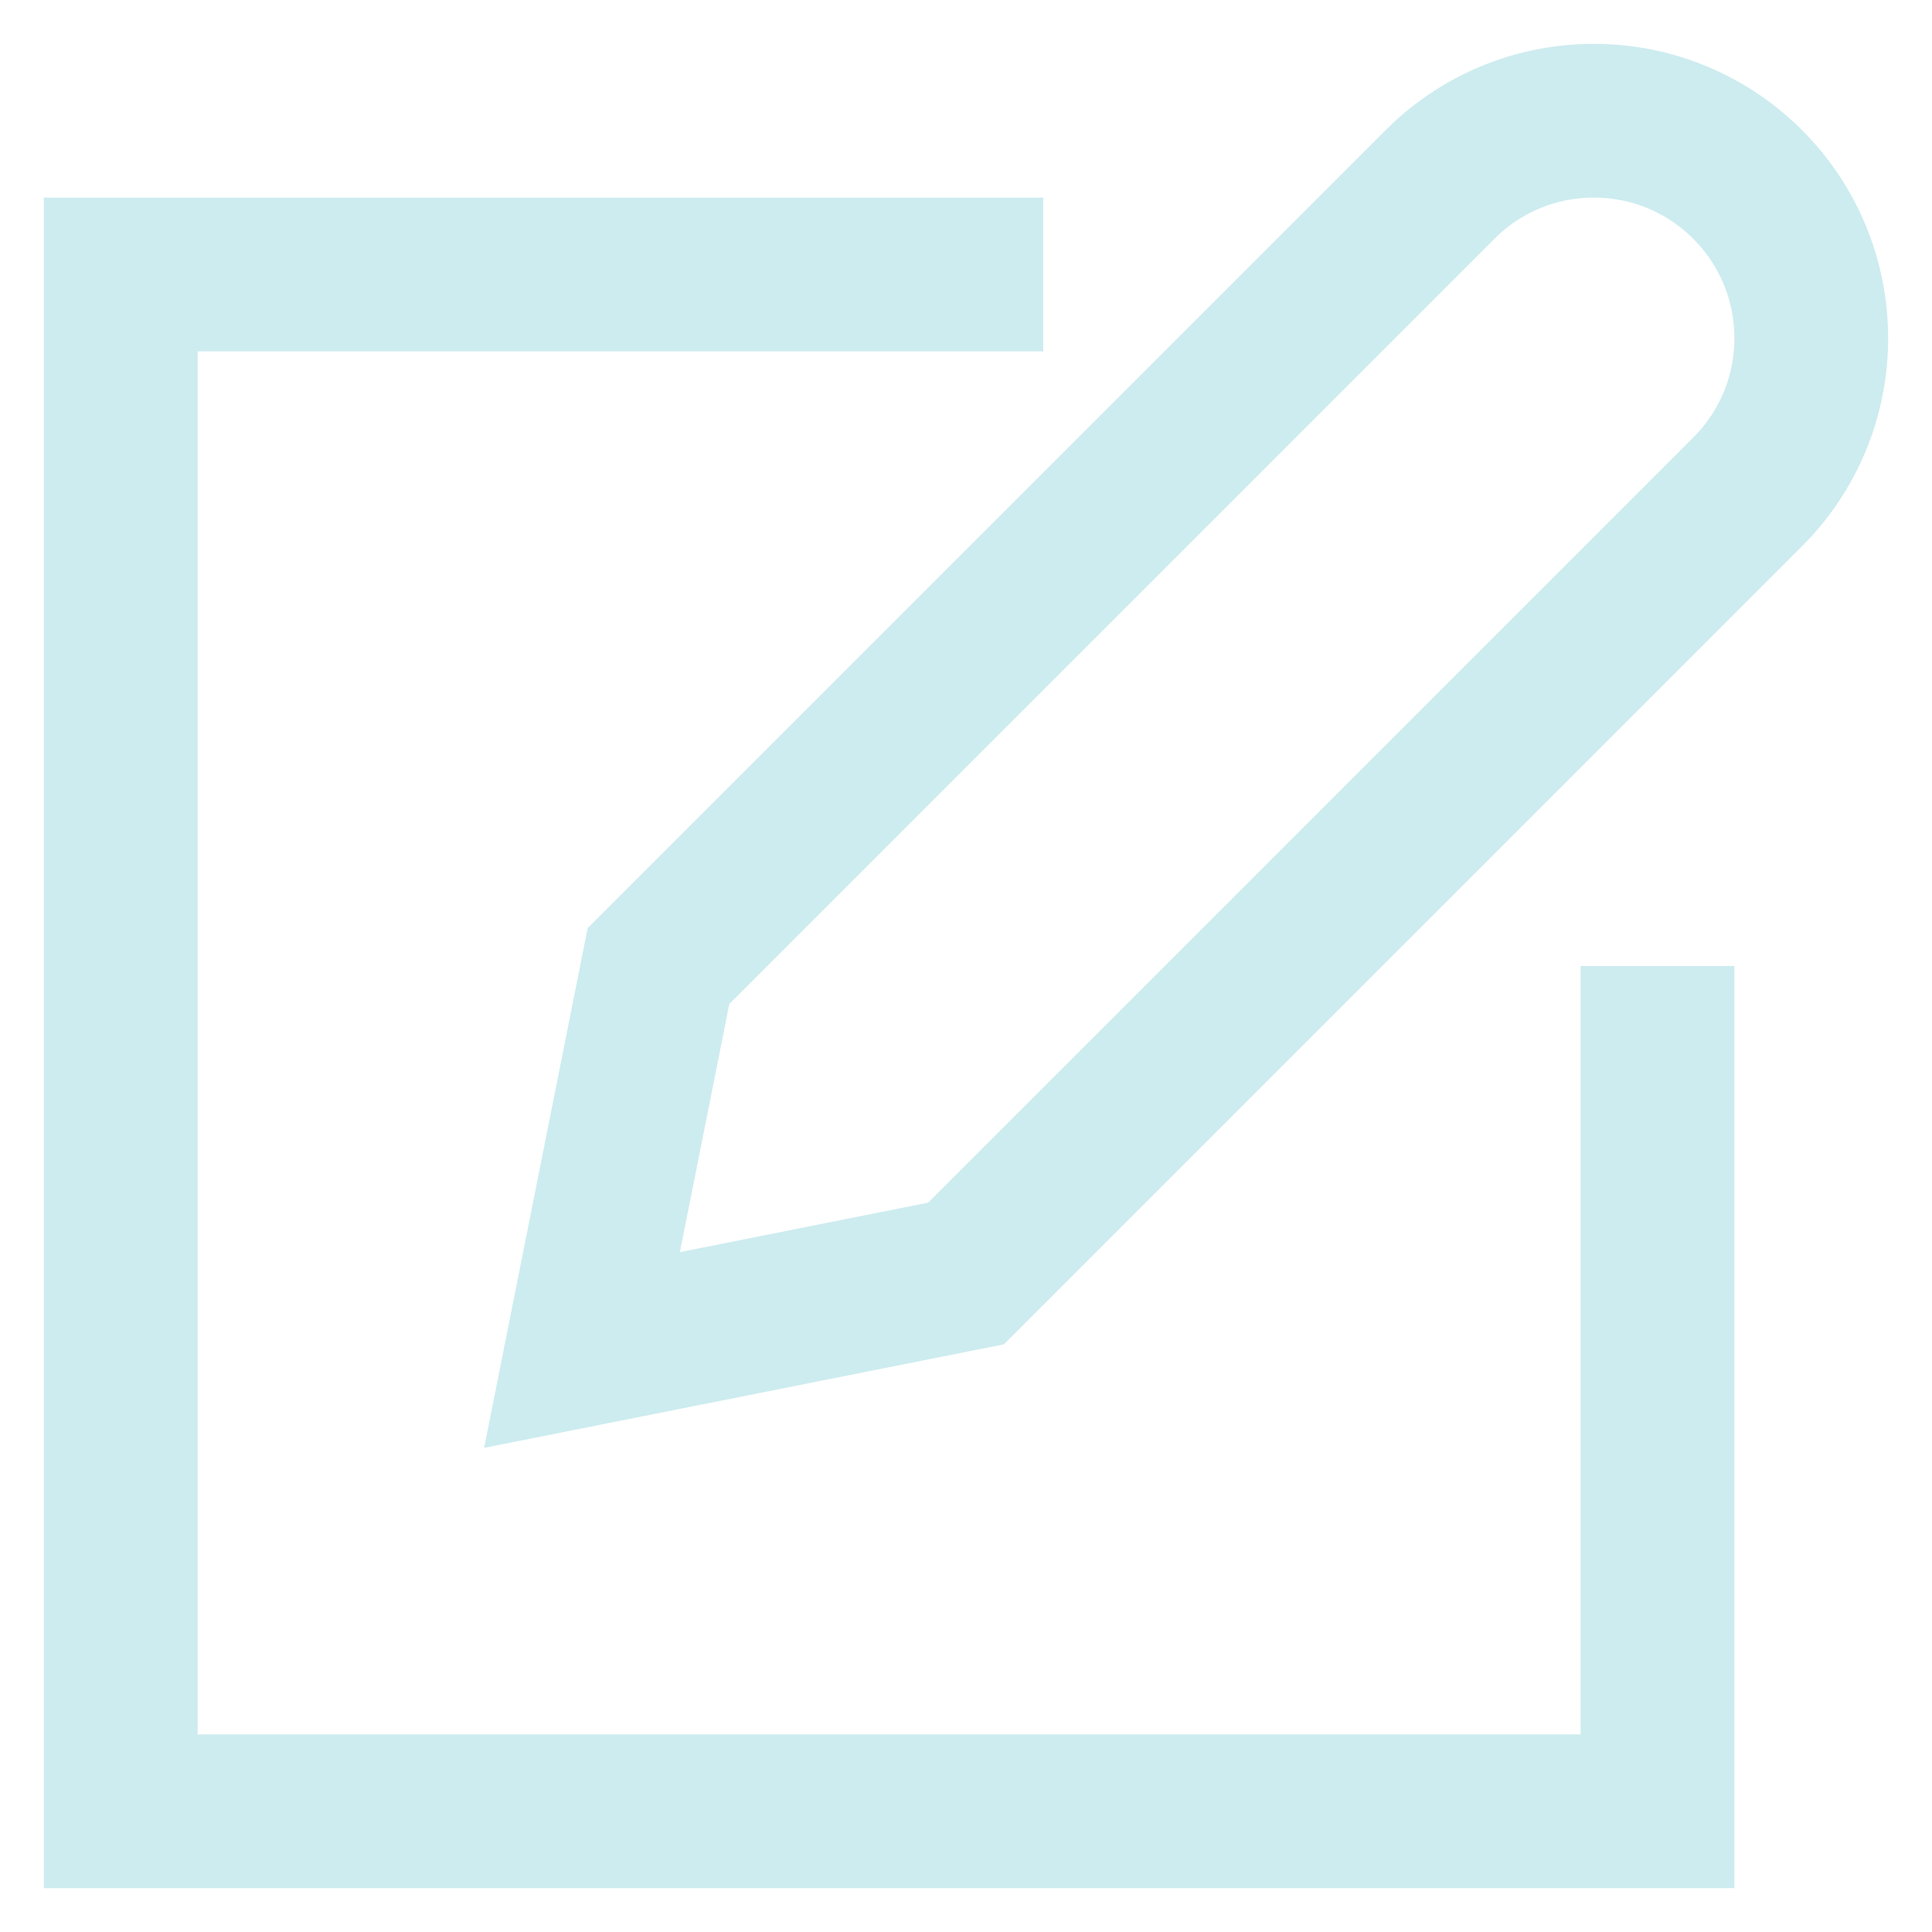
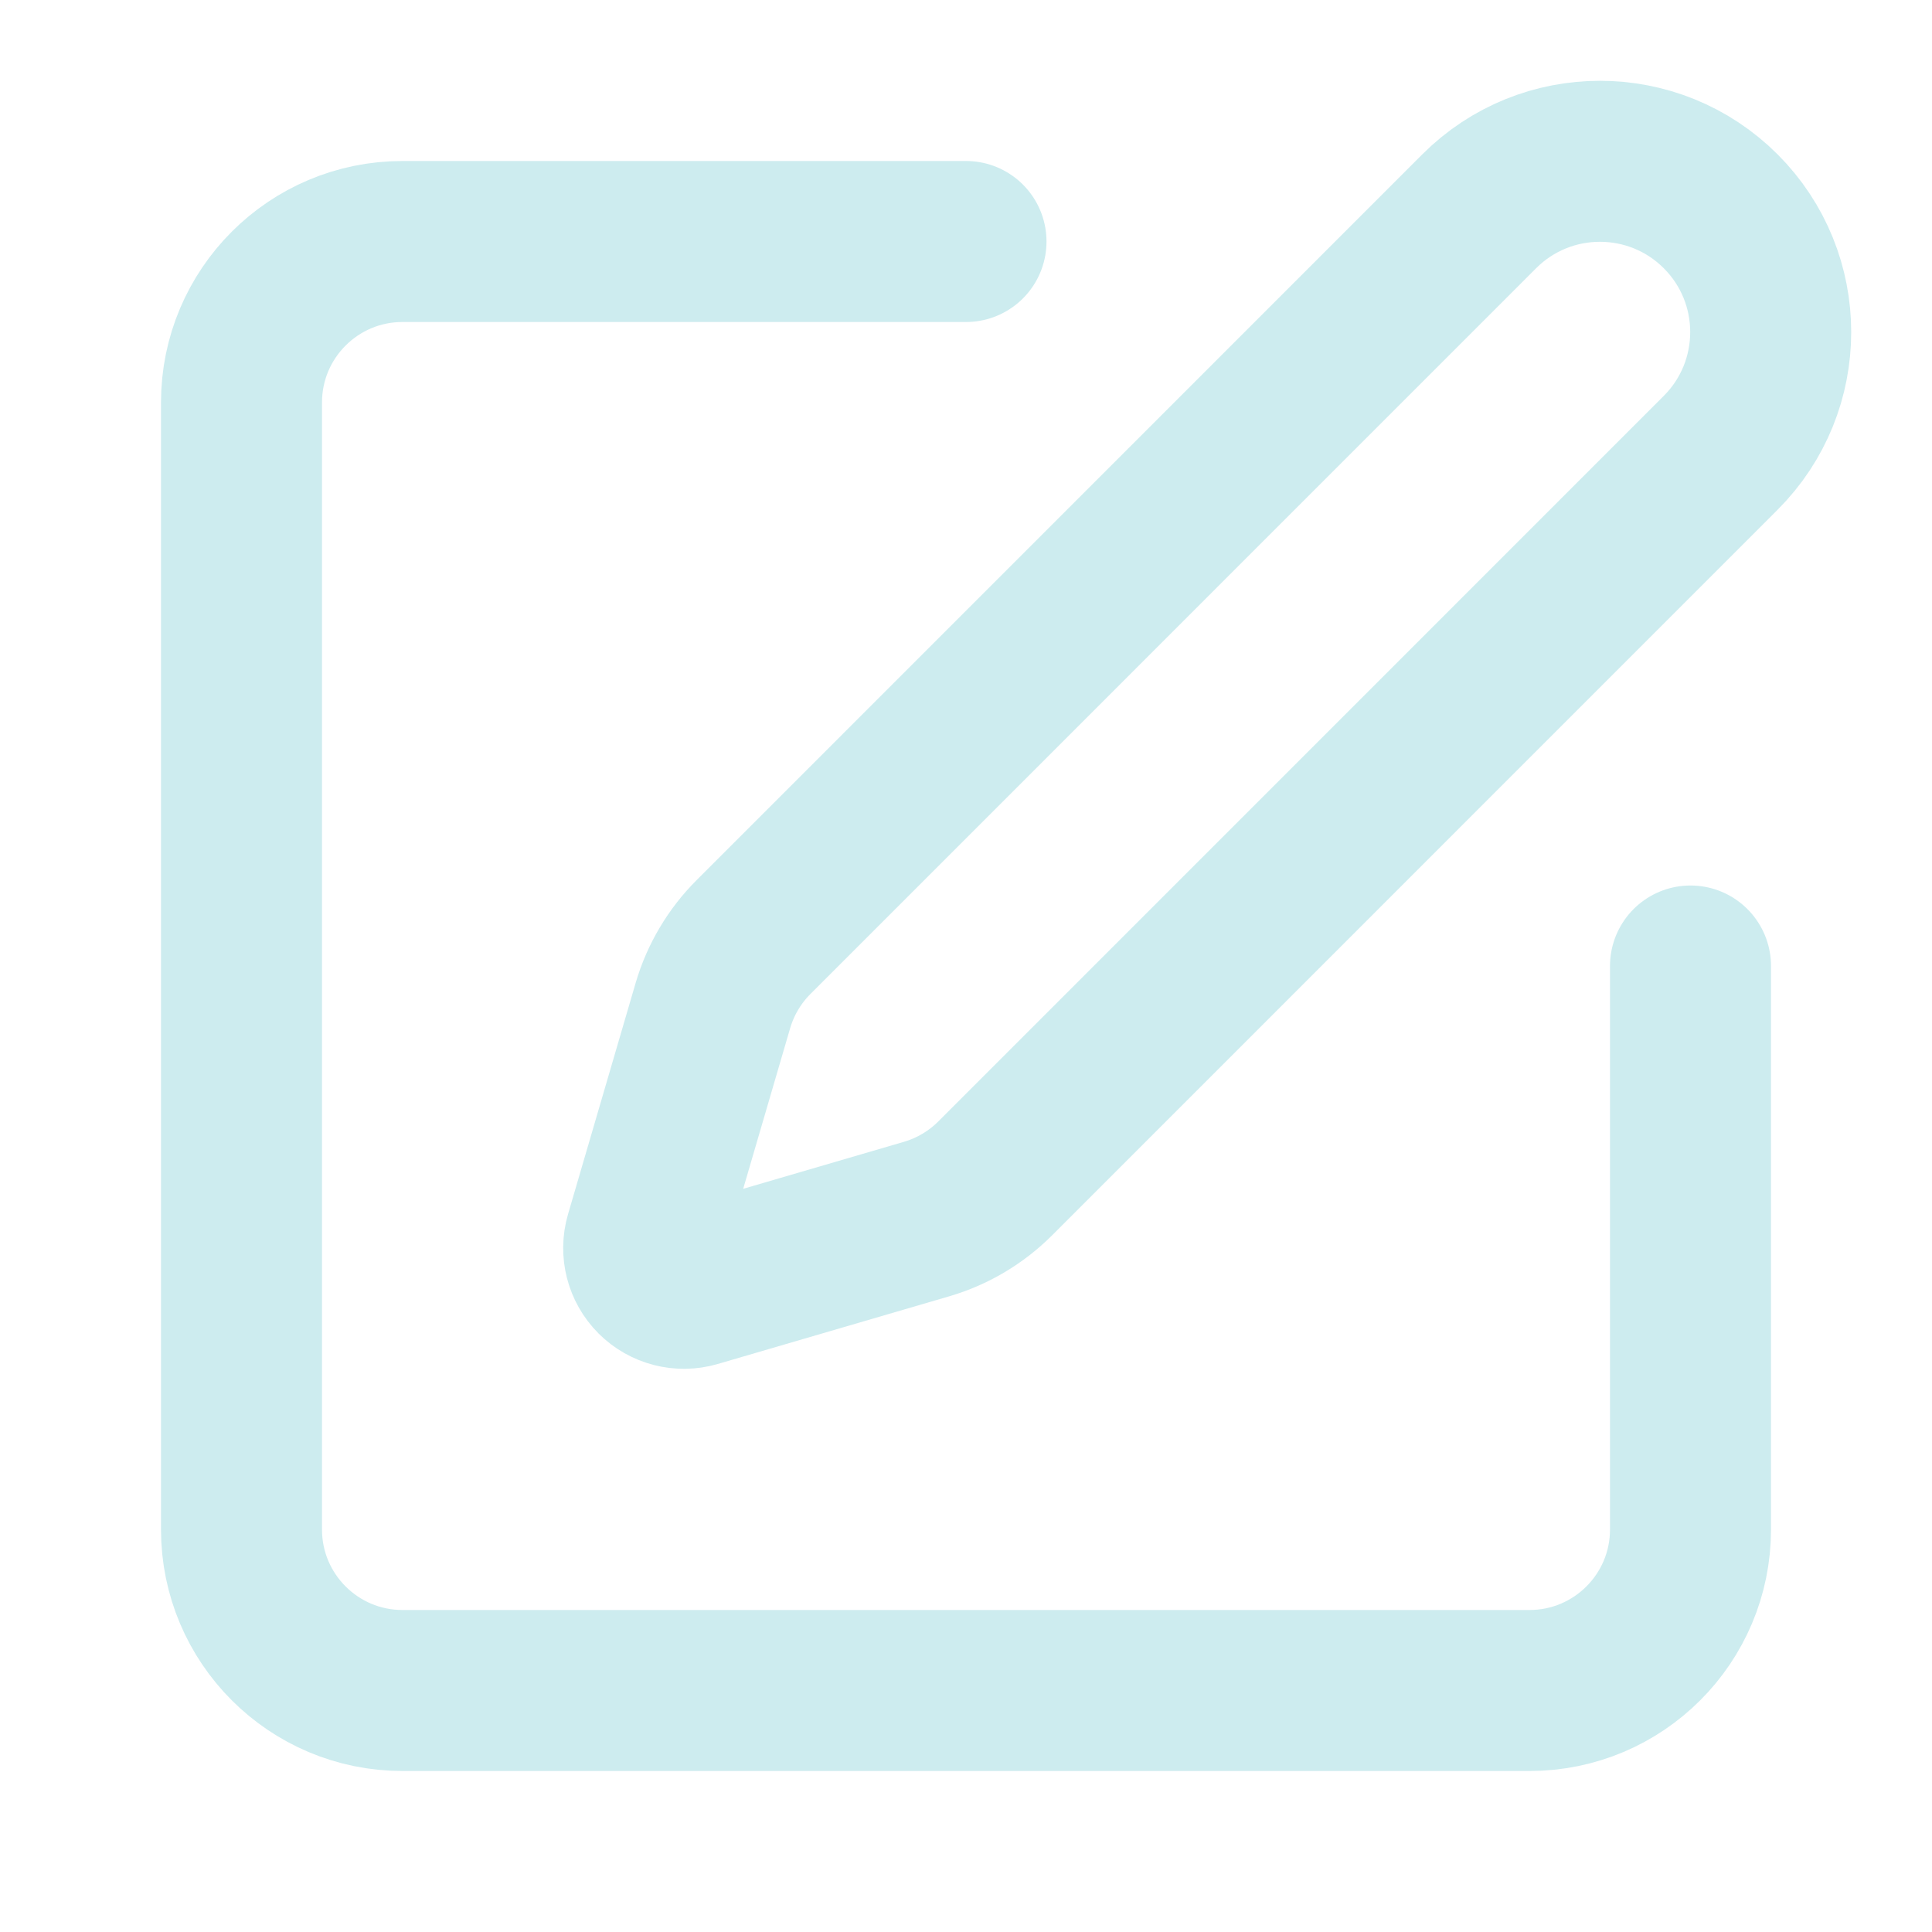
- <svg xmlns="http://www.w3.org/2000/svg" viewBox="0 0 24 24" fill="#CDECEF">
-   <g>
-     <polyline style="fill:none;stroke:#CDECEF;stroke-miterlimit:10;stroke-width:1.91px;" points="20.59 12 20.59 22.5 1.5 22.5 1.5 3.41 12.96 3.41" />
-     <path style="fill:none;stroke:#CDECEF;stroke-miterlimit:10;stroke-width:1.91px;" d="M12,15.82l-4.77.95L8.18,12l9.71-9.71A2.69,2.69,0,0,1,19.8,1.5h0a2.7,2.7,0,0,1,2.7,2.7h0a2.69,2.69,0,0,1-.79,1.91Z" />
-   </g>
+ <svg xmlns="http://www.w3.org/2000/svg" viewBox="0 0 24 24" fill="none" stroke="#CDECEF" stroke-width="2" stroke-linecap="round" stroke-linejoin="round">
+   <path d="M12 3H5a2 2 0 0 0-2 2v14a2 2 0 0 0 2 2h14a2 2 0 0 0 2-2v-7" />
+   <path d="M18.375 2.625a1 1 0 0 1 3 3l-9.013 9.014a2 2 0 0 1-.853.505l-2.873.84a.5.5 0 0 1-.62-.62l.84-2.873a2 2 0 0 1 .506-.852z" />
</svg>
